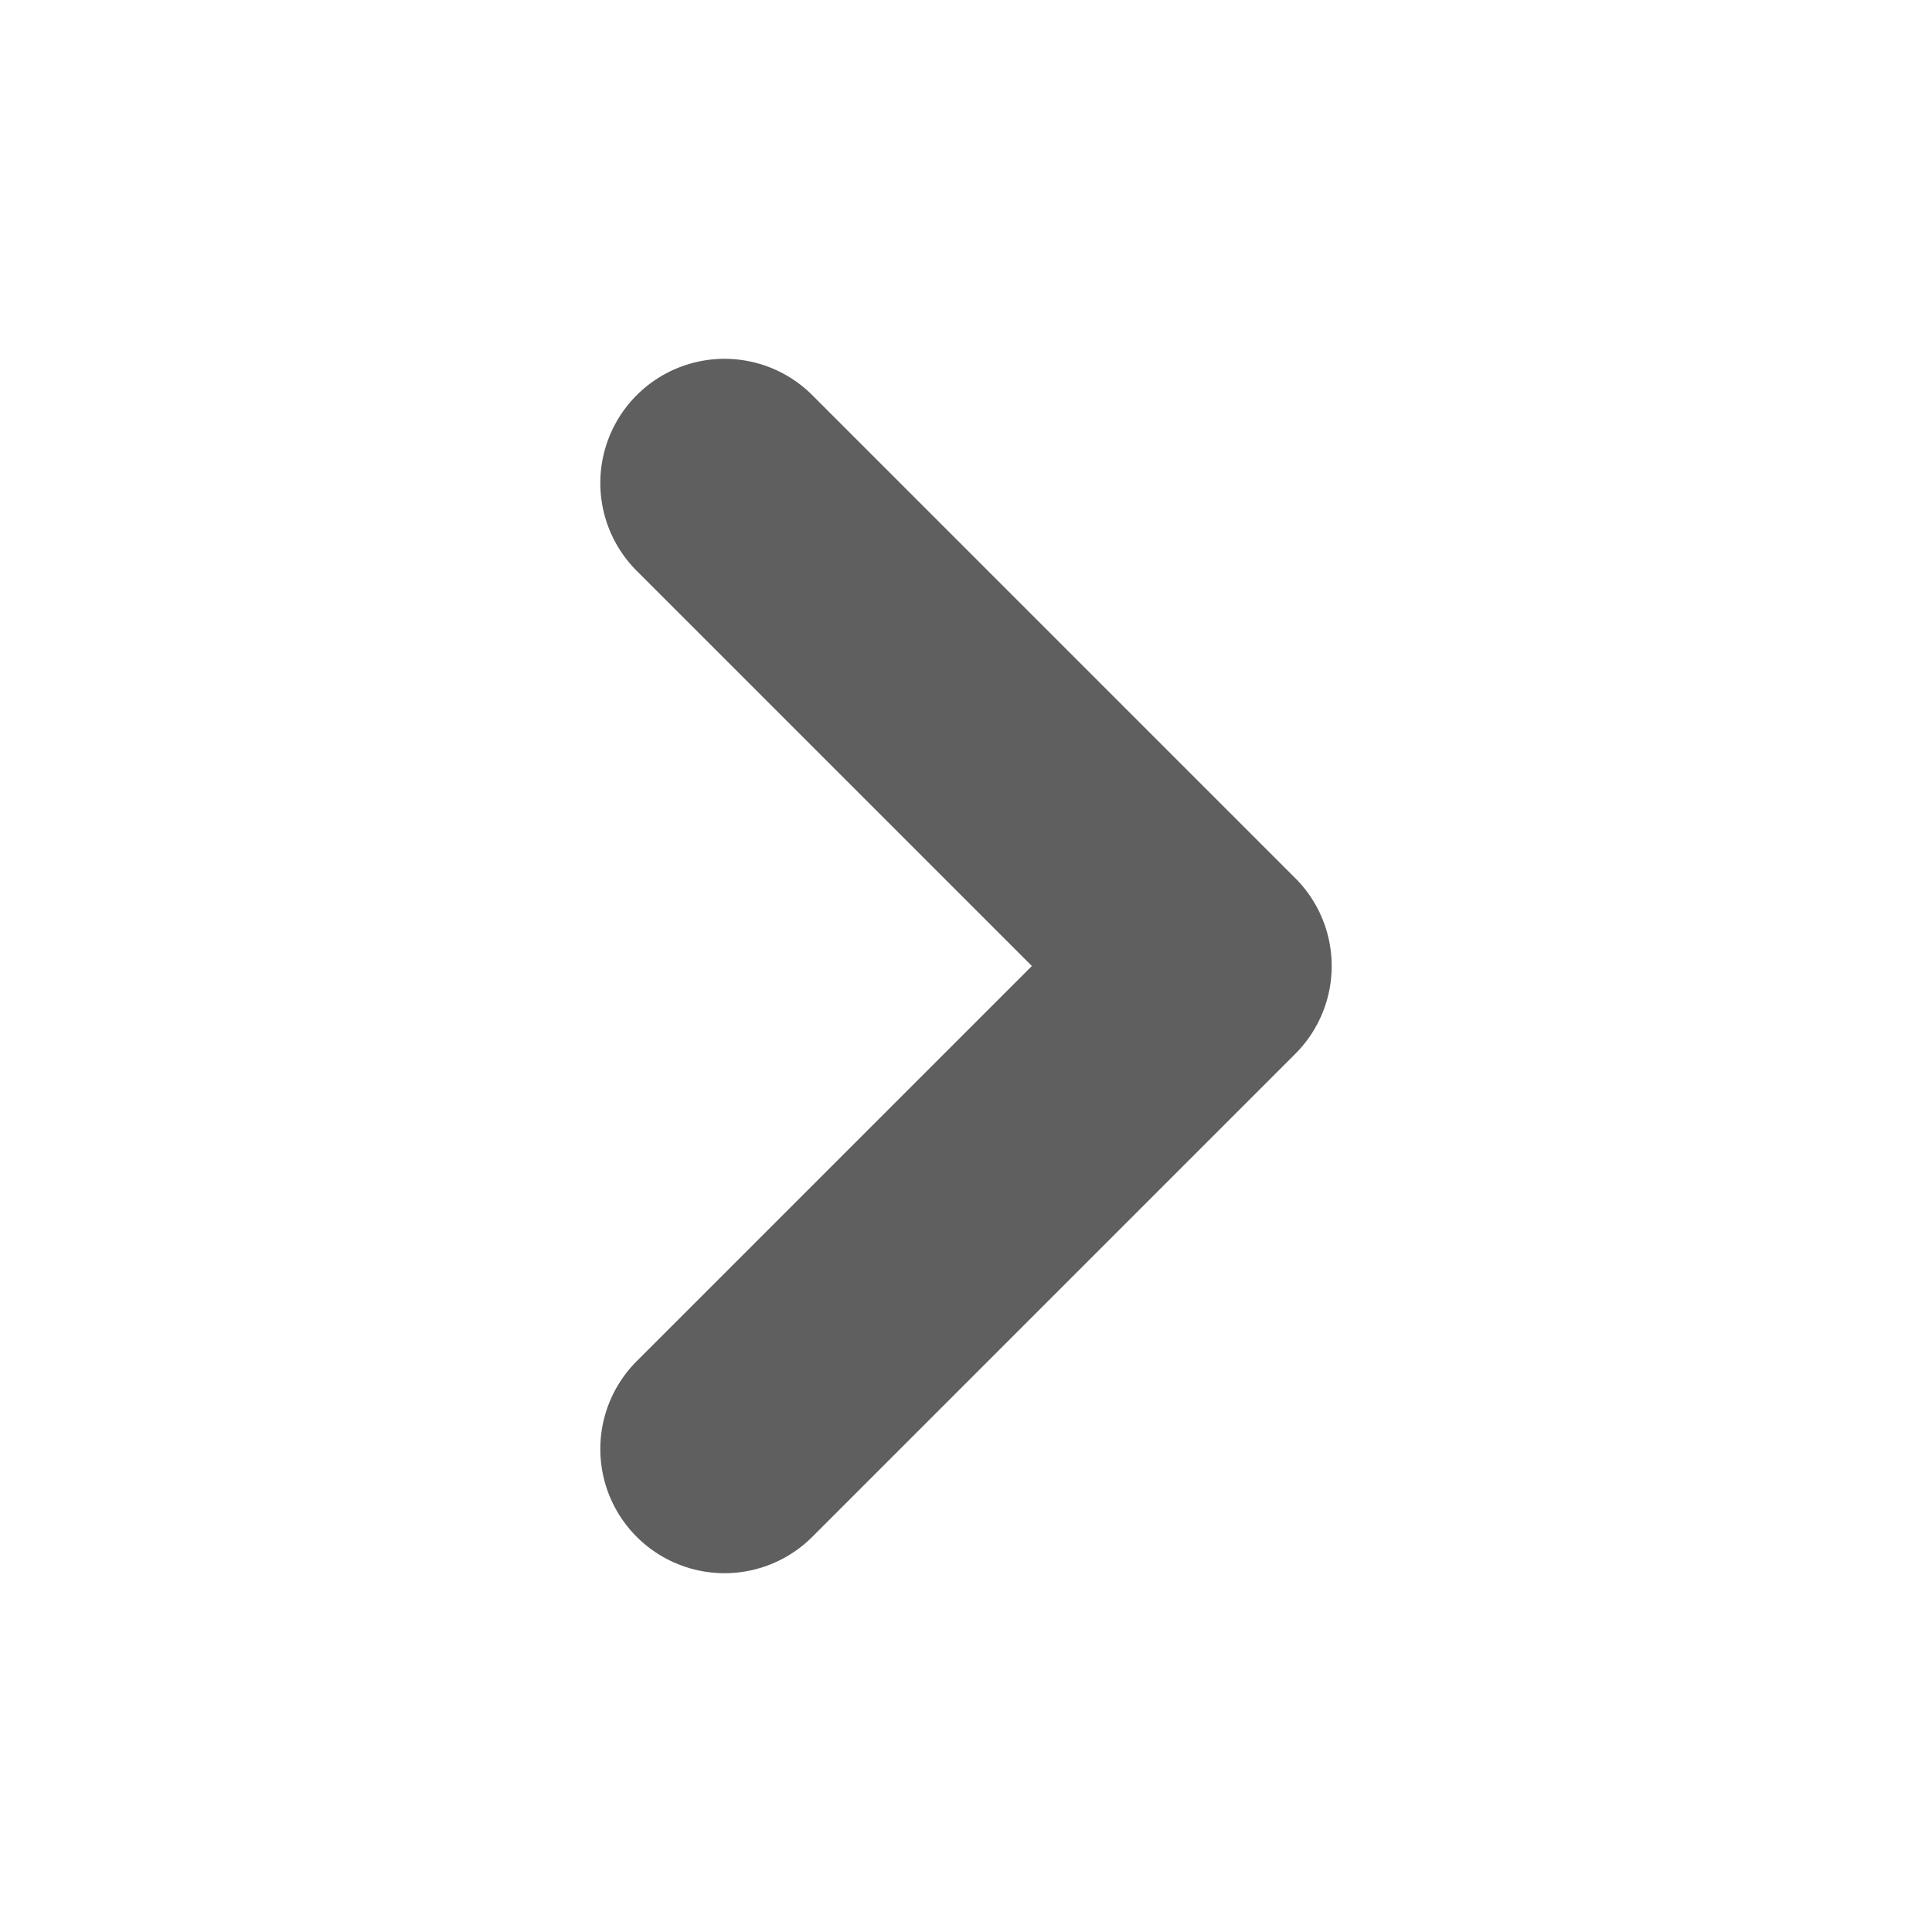
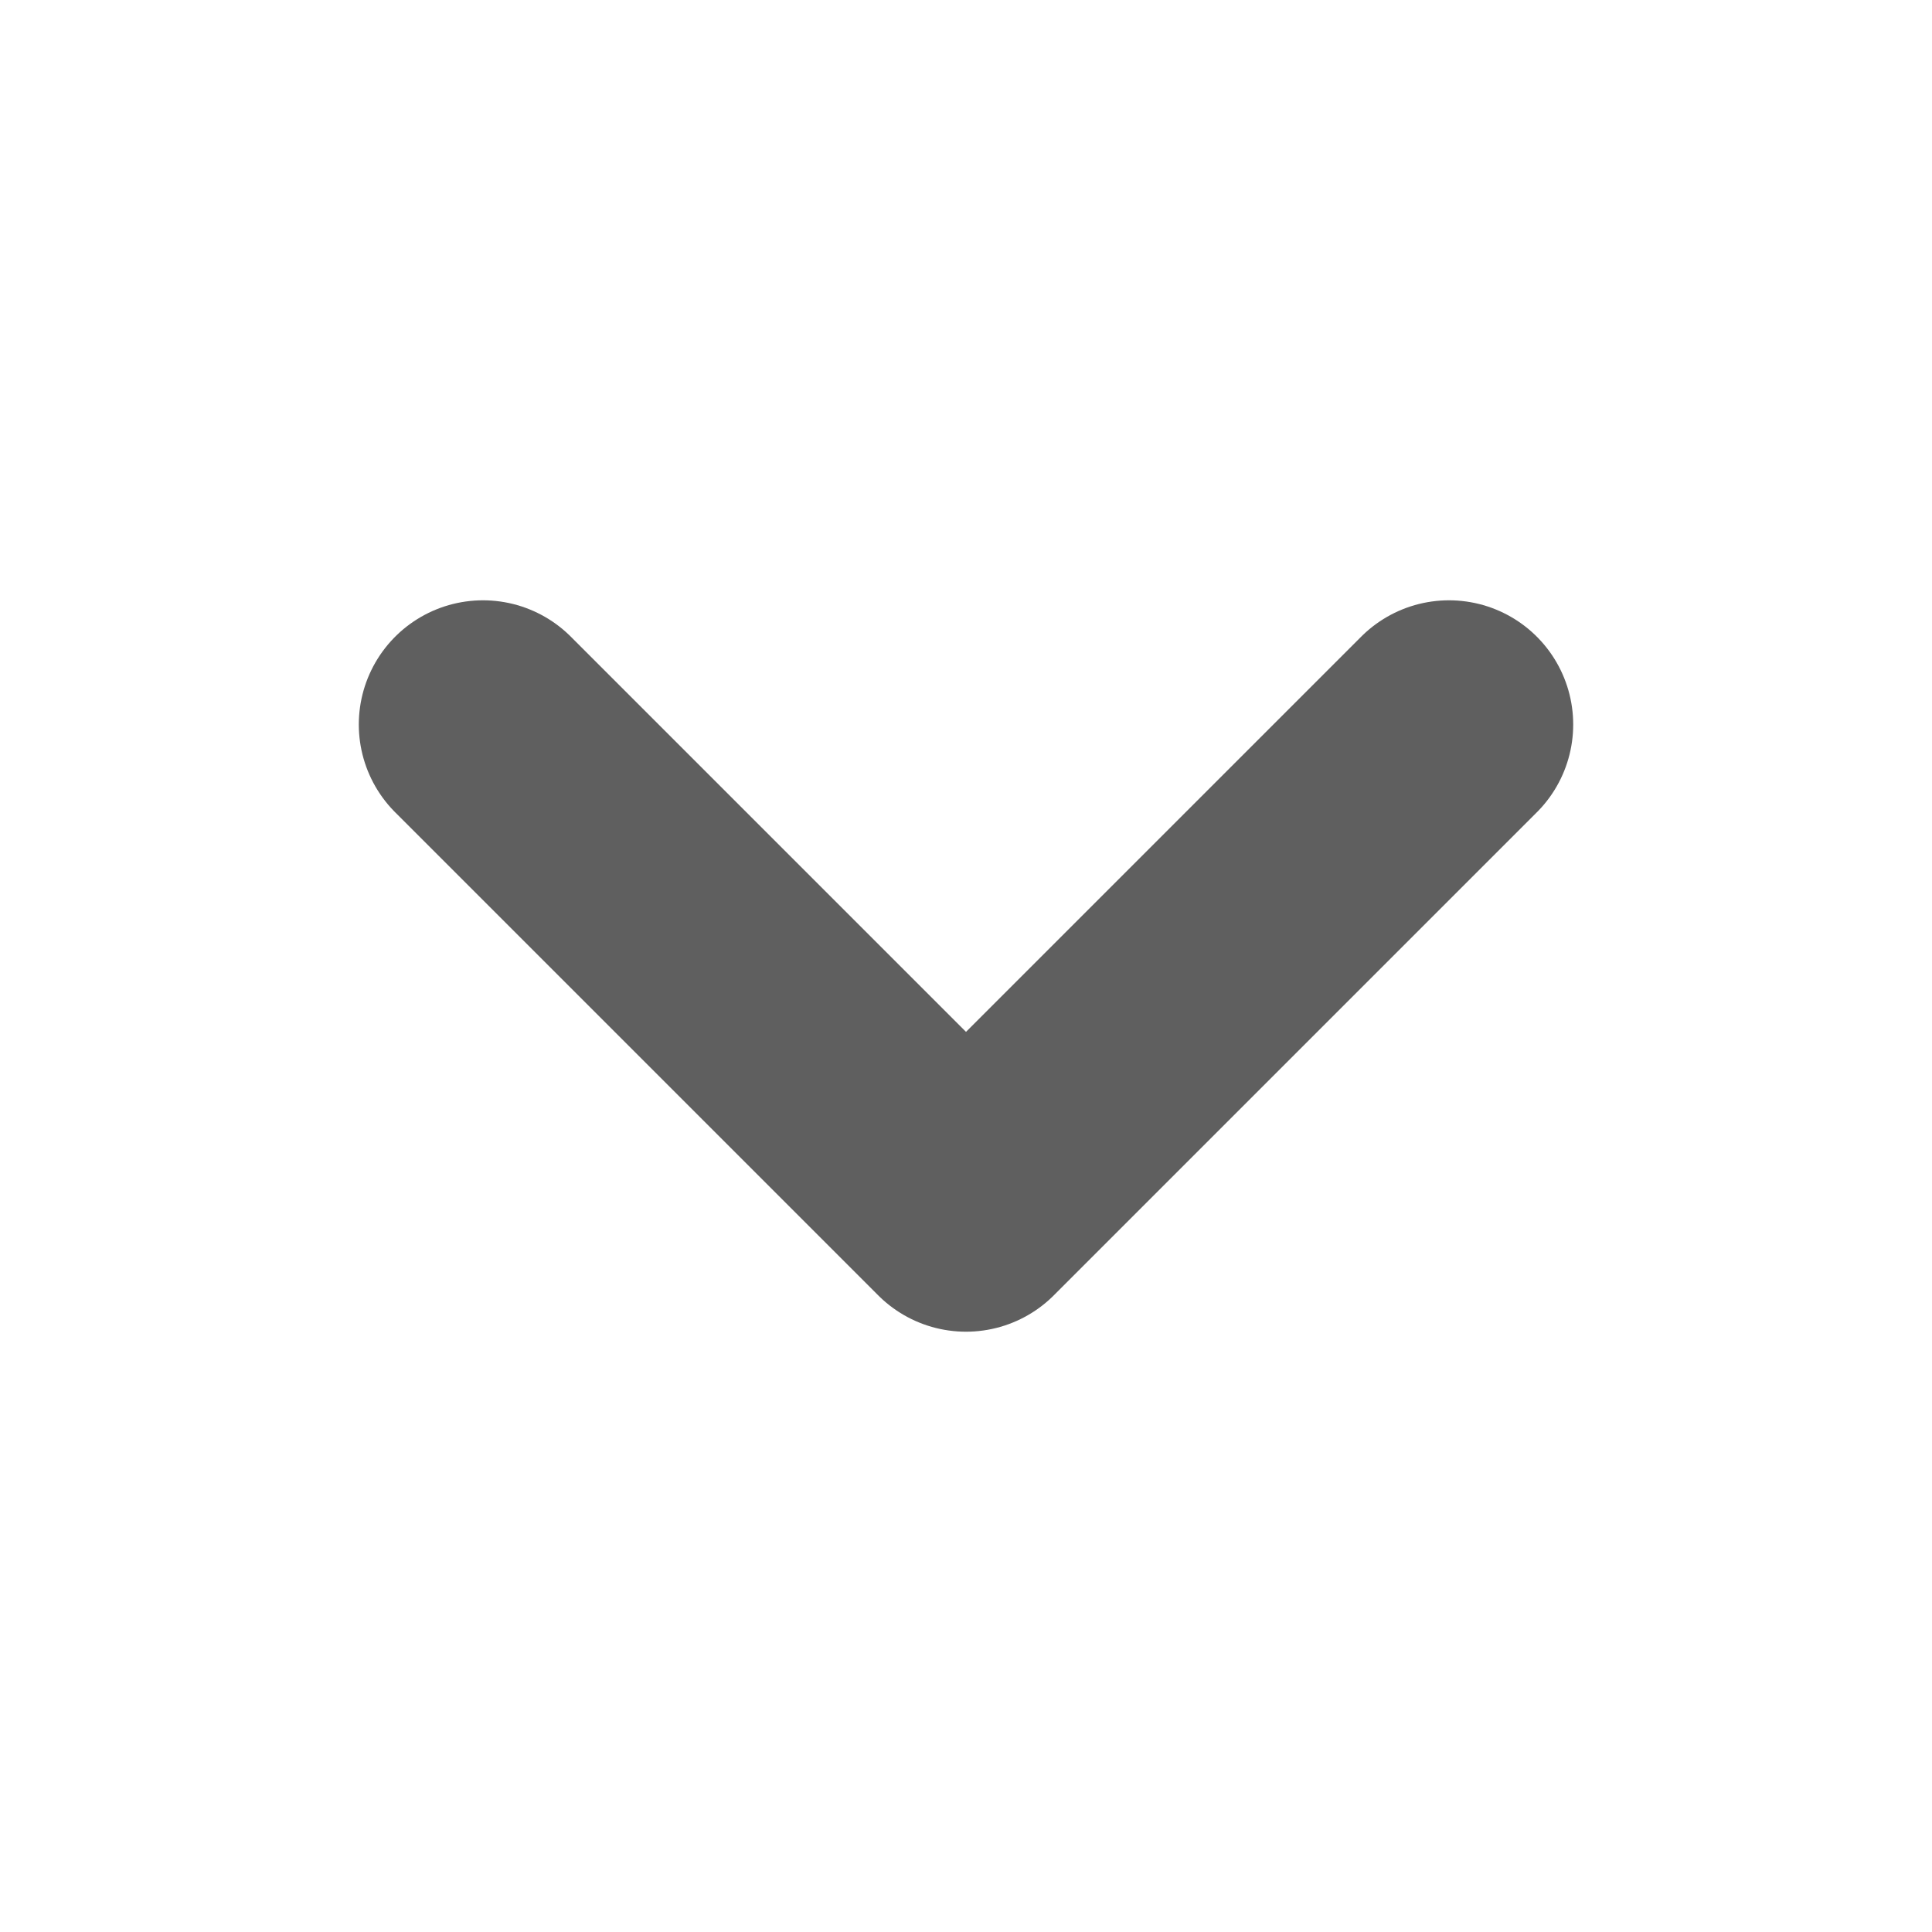
<svg xmlns="http://www.w3.org/2000/svg" width="14" height="14" viewBox="0 0 14 14" fill="none">
-   <path d="M5.25 10.5L8.75 7L5.25 3.5" stroke="#383838" stroke-opacity="0.8" stroke-width="1.8" stroke-linecap="round" stroke-linejoin="round" />
+   <path d="M3.5 5.25L7 8.75L10.5 5.25" stroke="#383838" stroke-opacity="0.8" stroke-width="1.8" stroke-linecap="round" stroke-linejoin="round" />
</svg>
